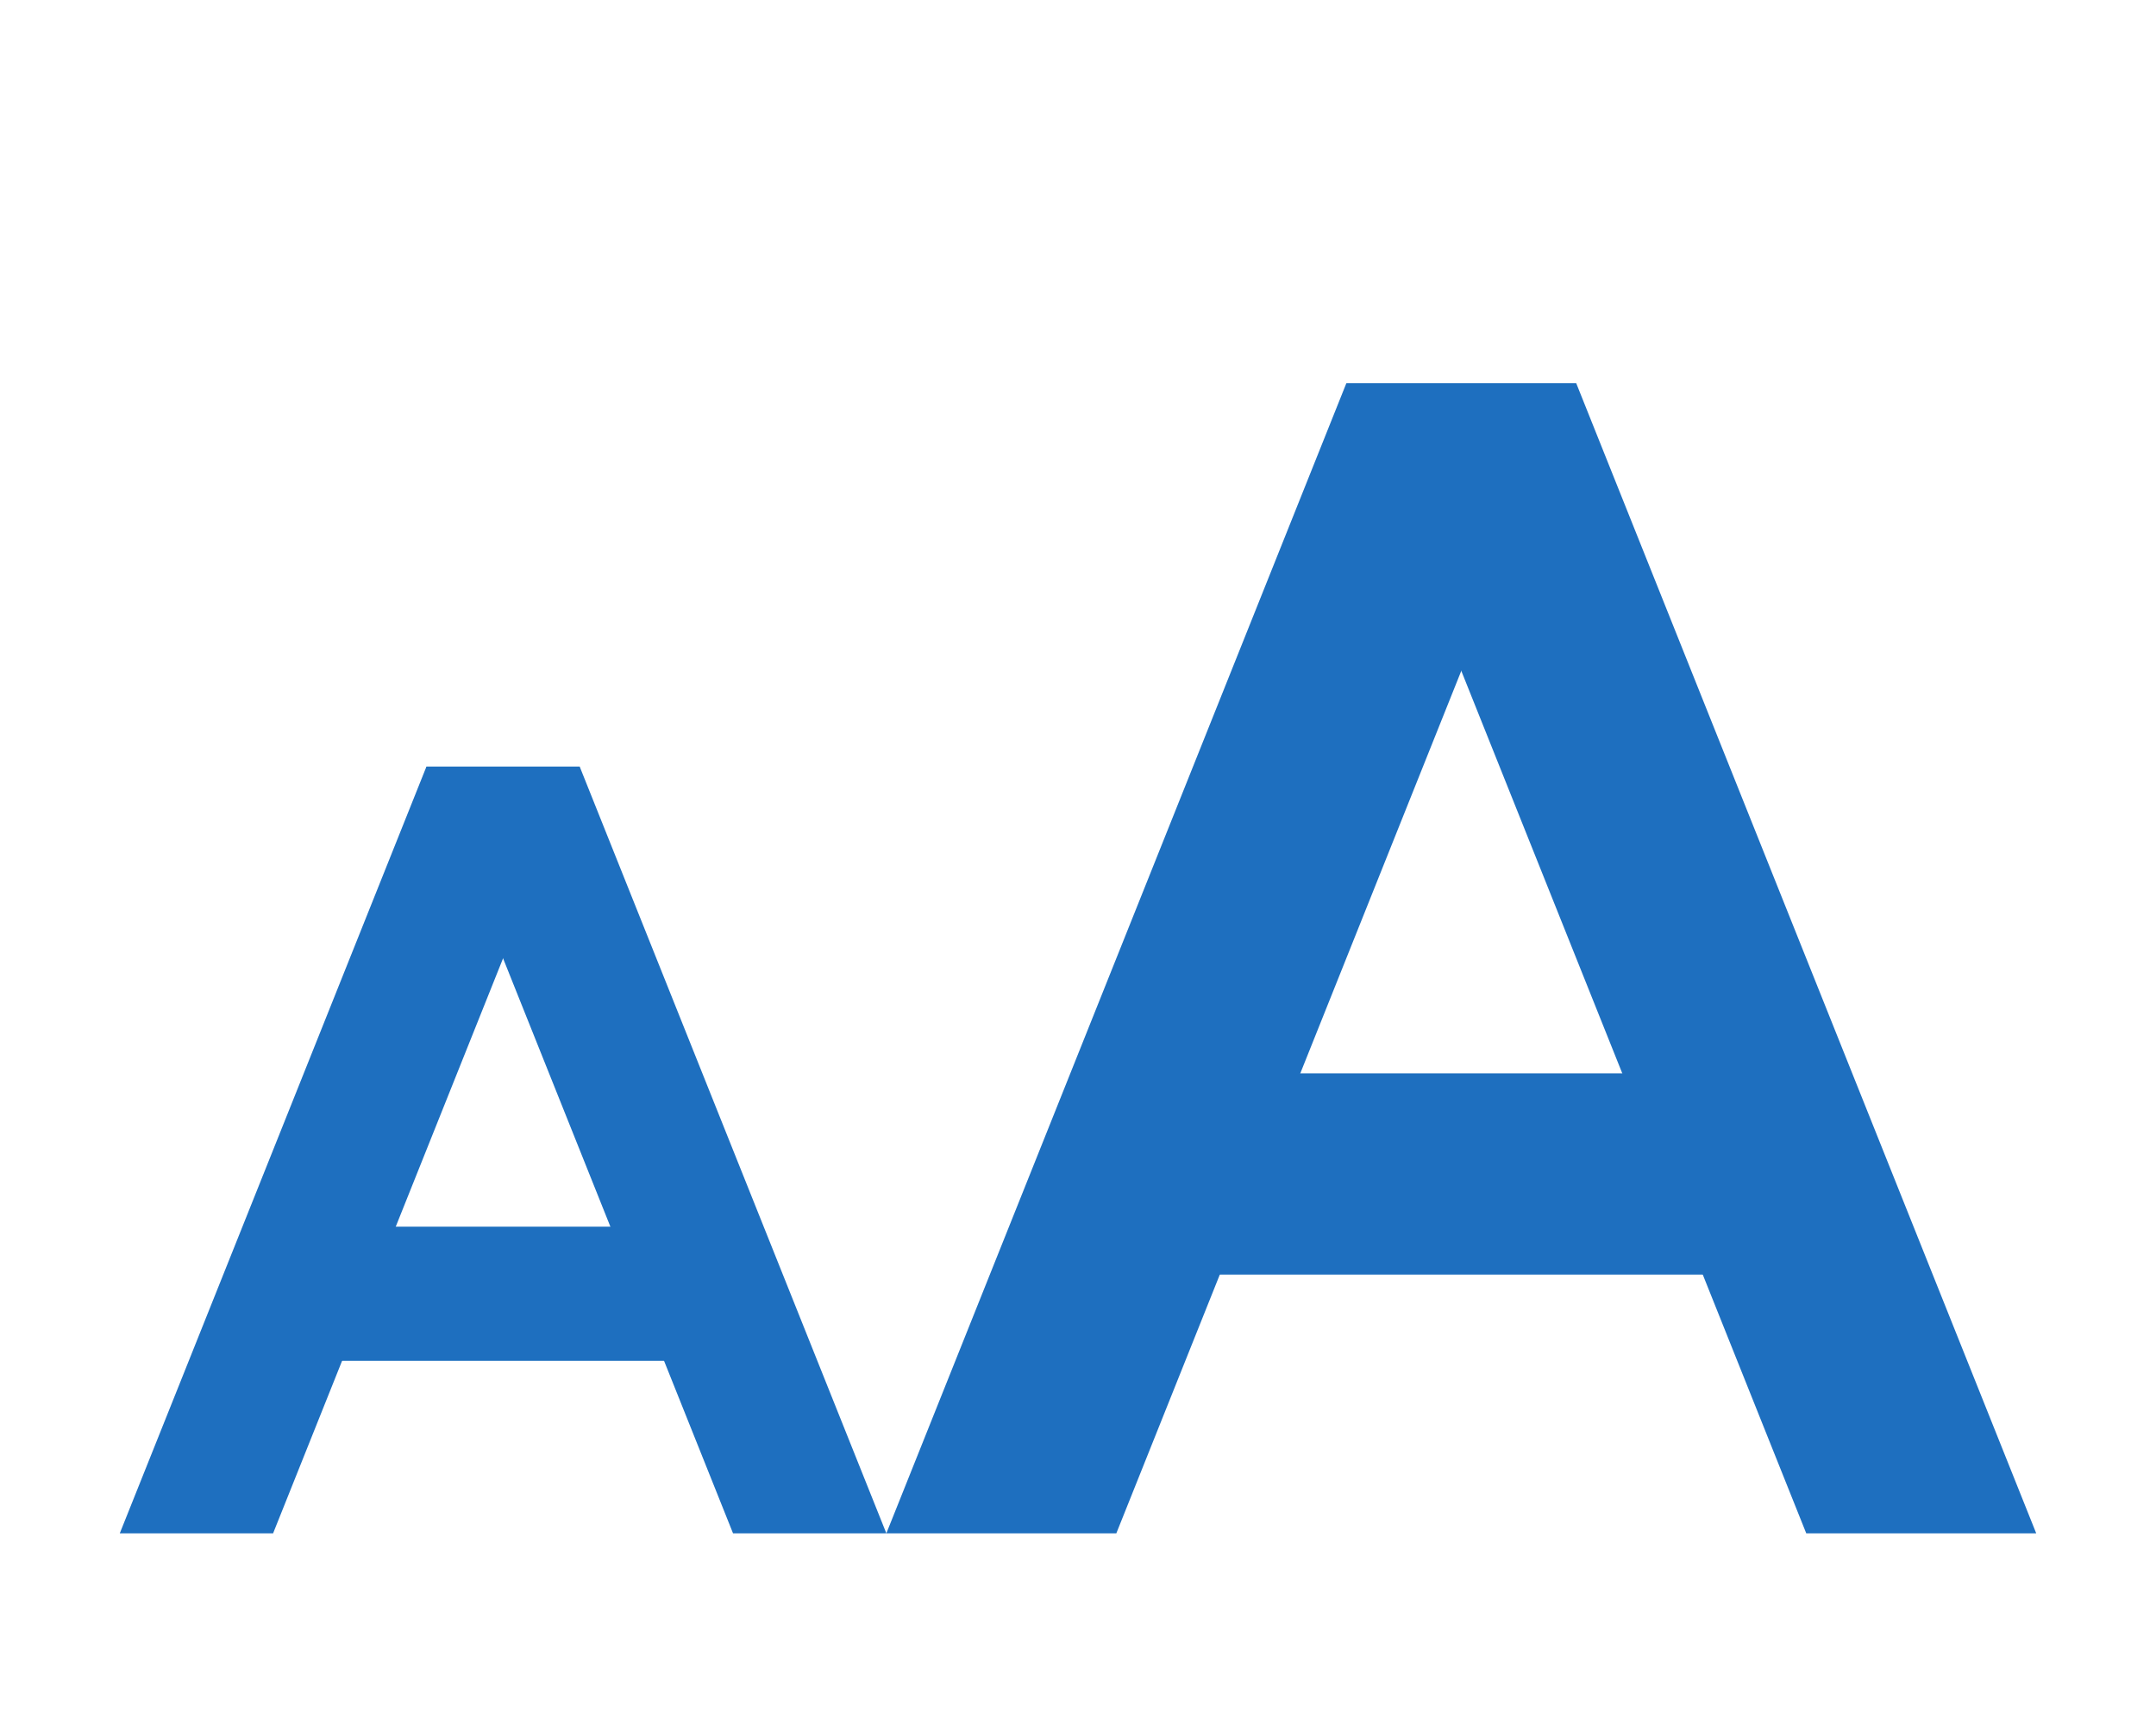
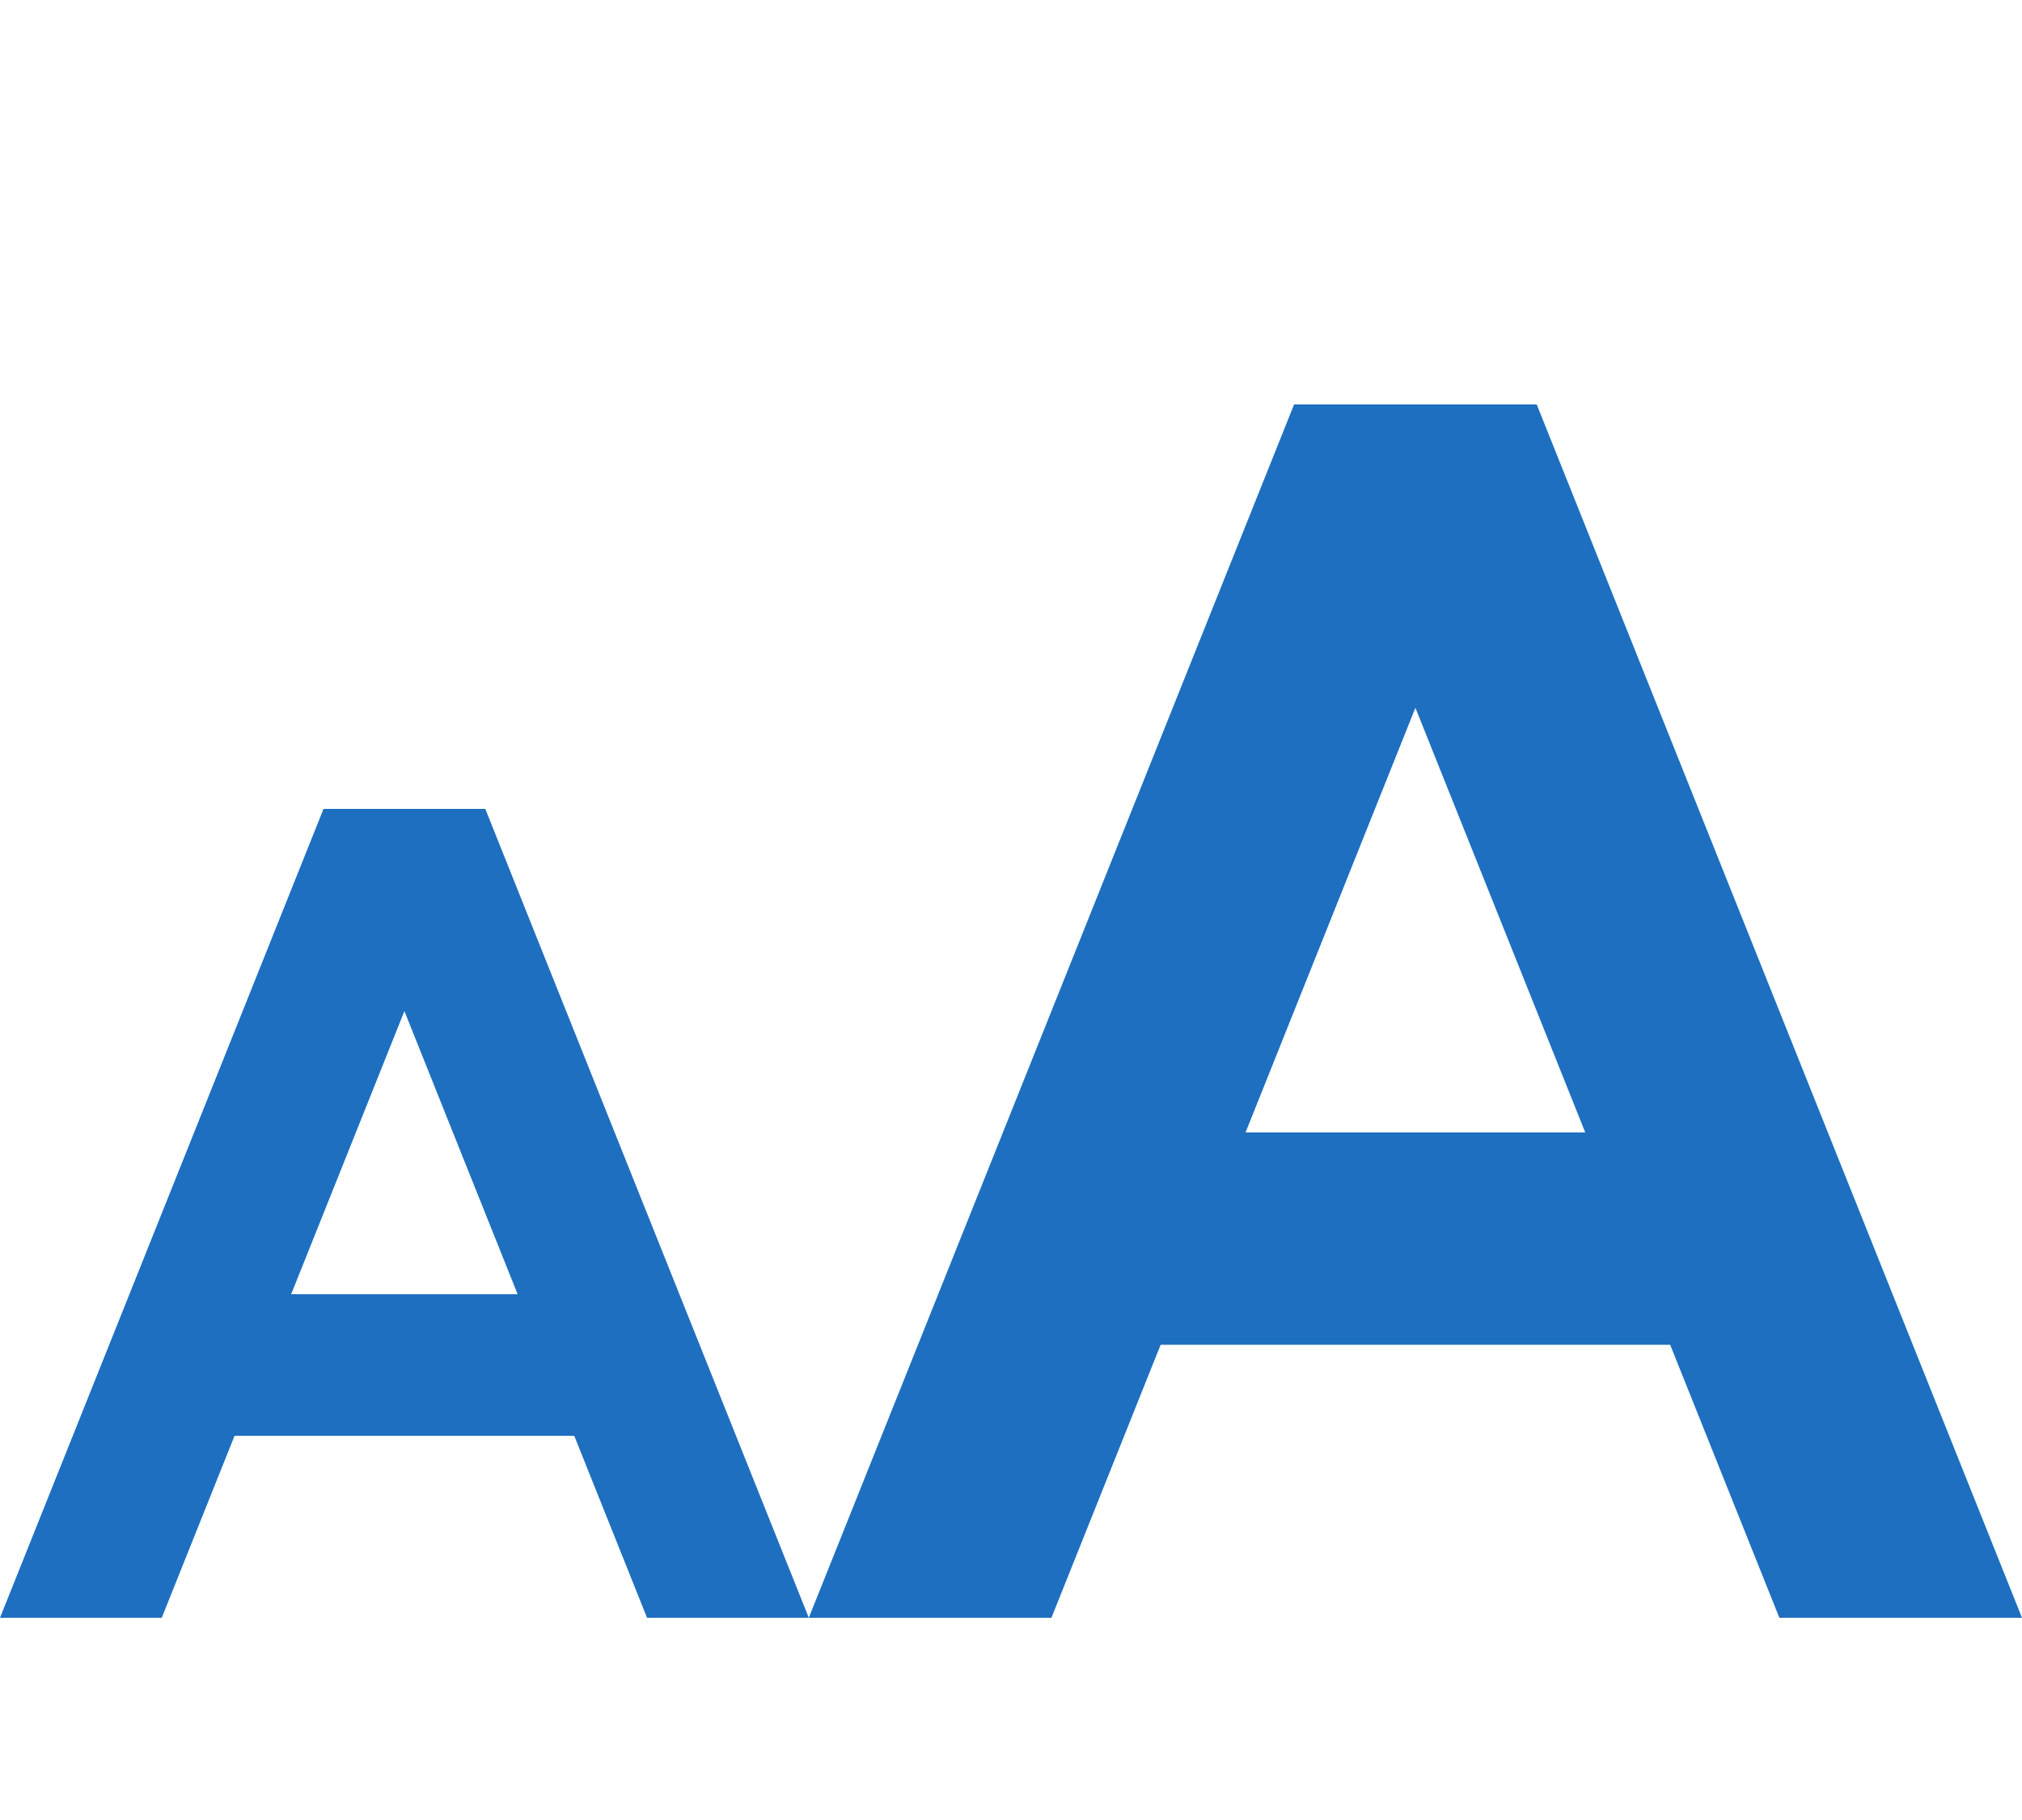
- <svg xmlns="http://www.w3.org/2000/svg" version="1.1" baseProfile="full" width="100" height="80" viewBox="0 0 100 90">
+ <svg xmlns="http://www.w3.org/2000/svg" version="1.1" viewBox="0 0 100 90">
  <style>
    .letter{
      fill: #1E6FBF;
    }
  </style>
  <polygon points="0,80 8,80 24,40 16,40" class="letter" />
  <polygon points="32,80 40,80 24,40 16,40" class="letter" />
  <polygon points="8,71 32,71 32,64 8,64" class="letter" />
  <polygon points="40,80 52,80 76,20 64,20" class="letter" />
  <polygon points="88,80 100,80 76,20 64,20 " class="letter" />
  <polygon points="52,66.5 88,66.5 88,56 52,56 " class="letter" />
</svg>
